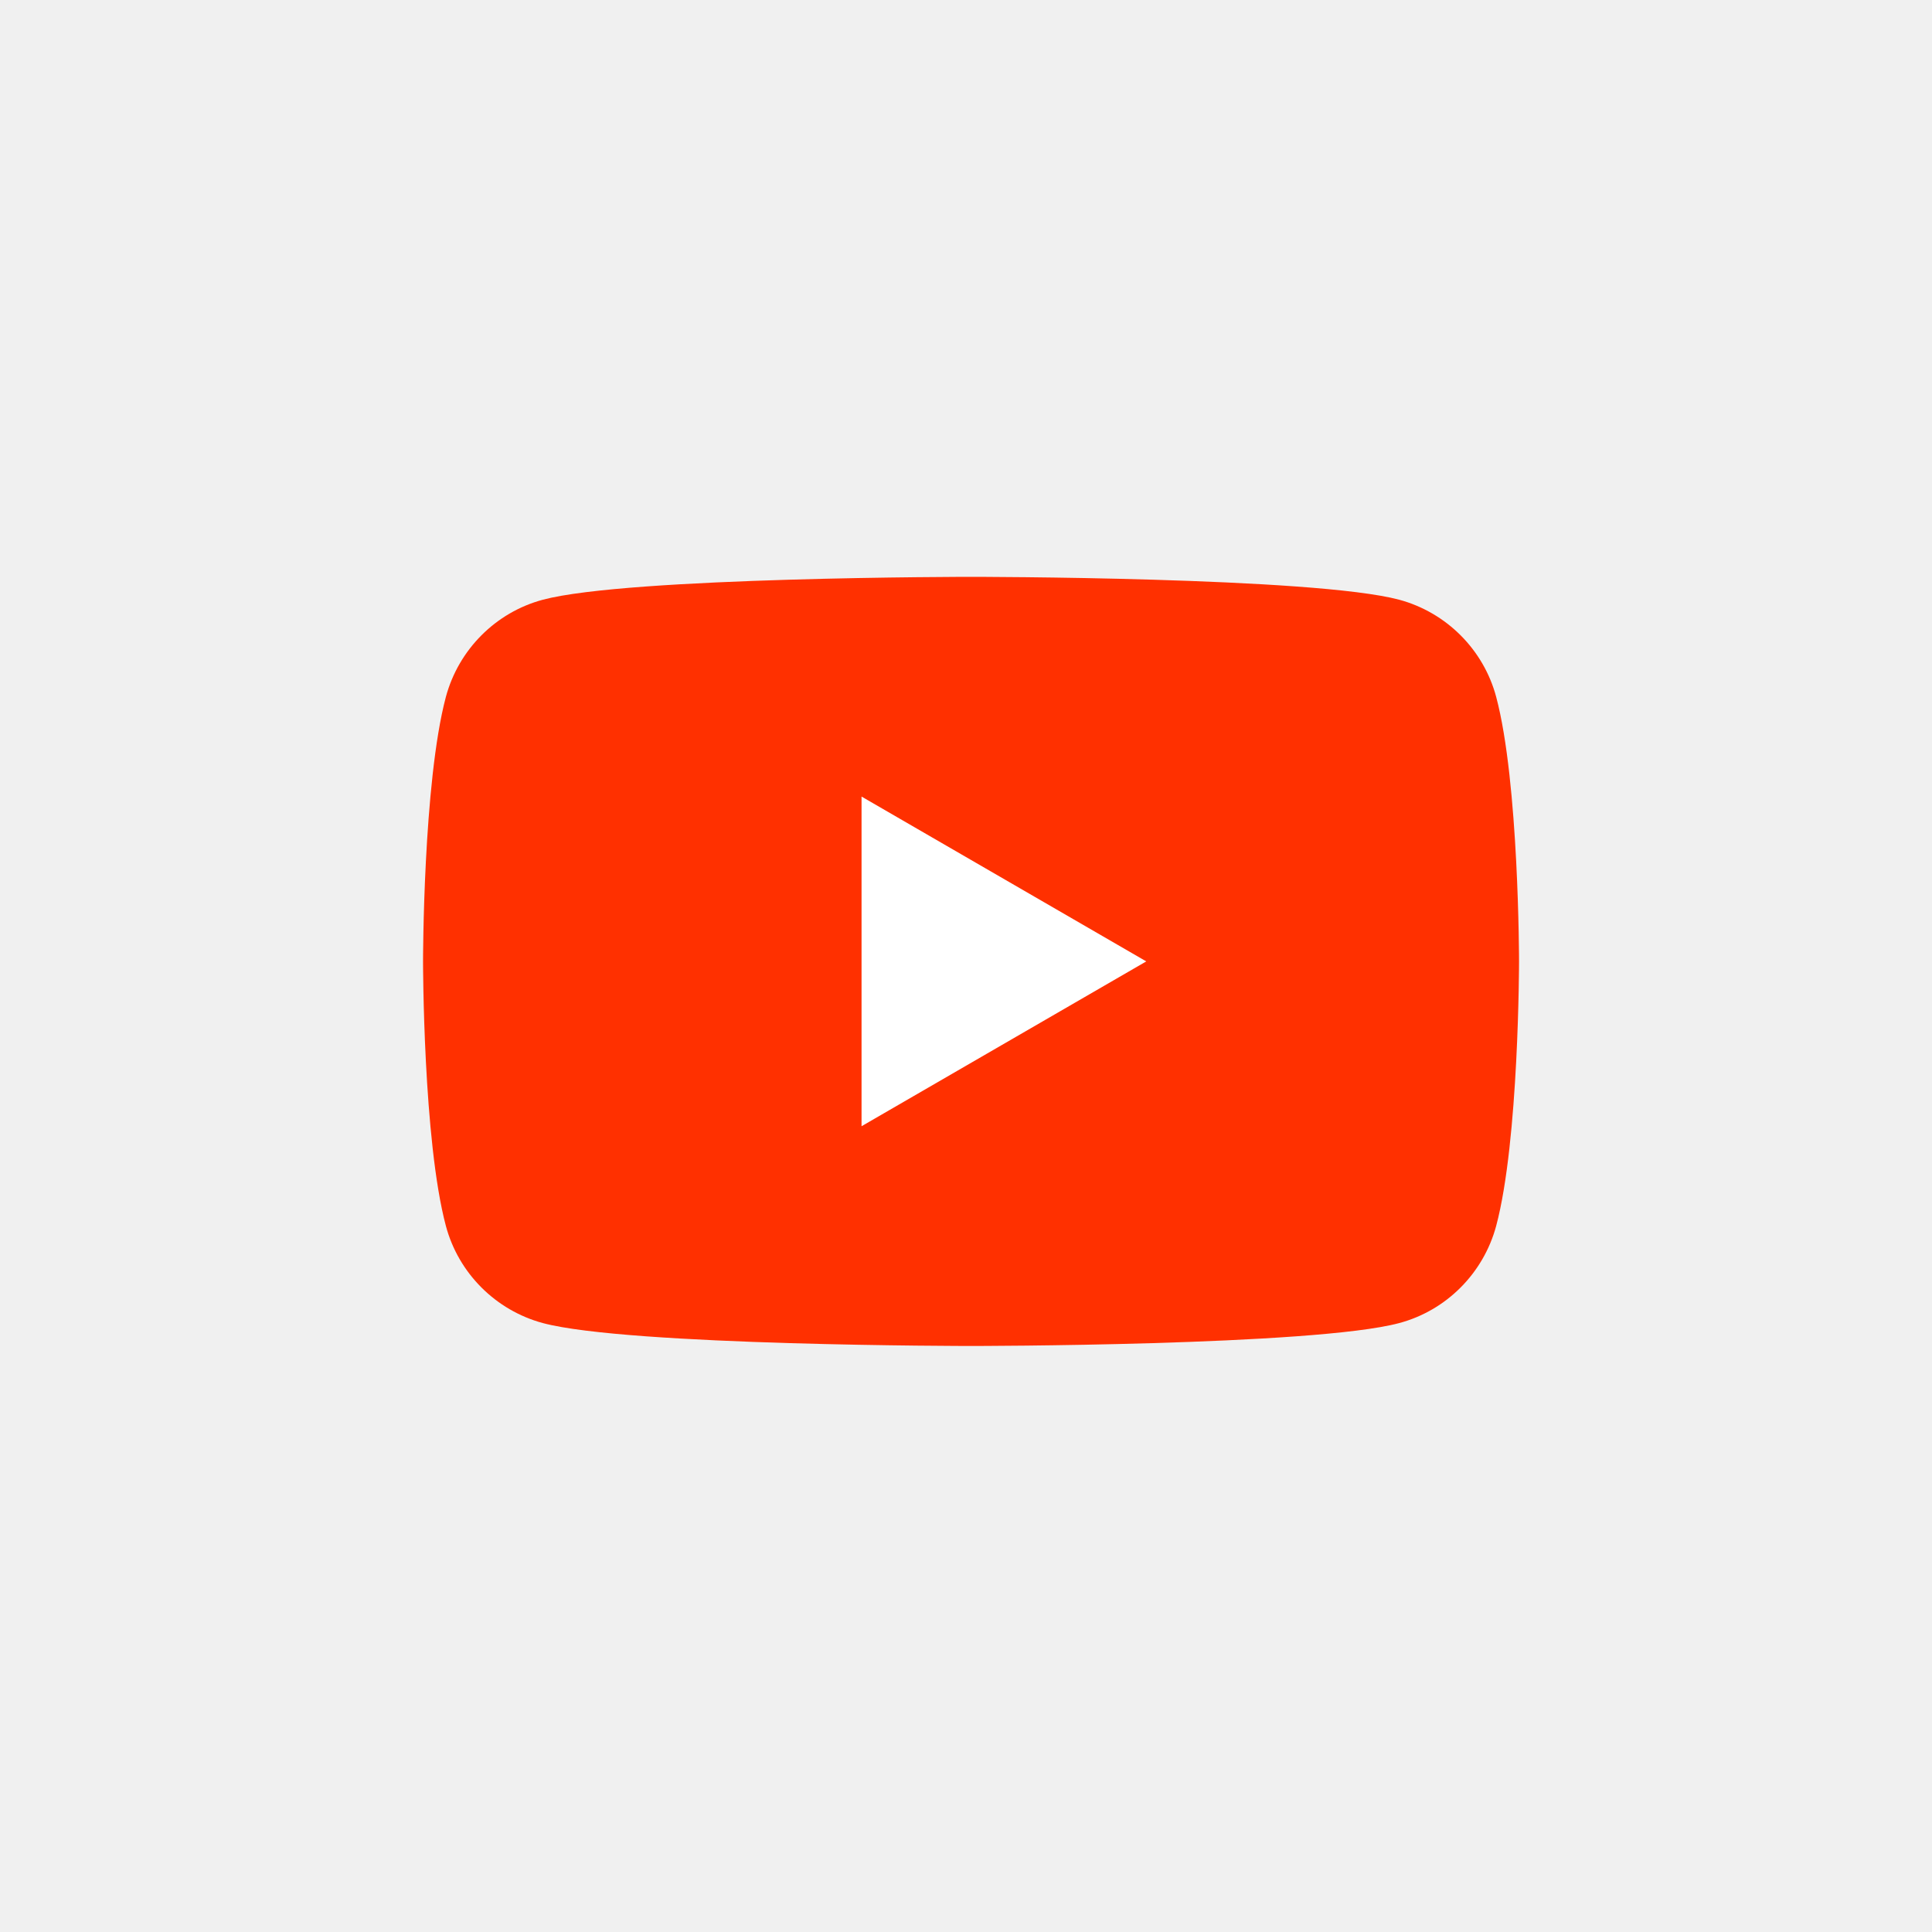
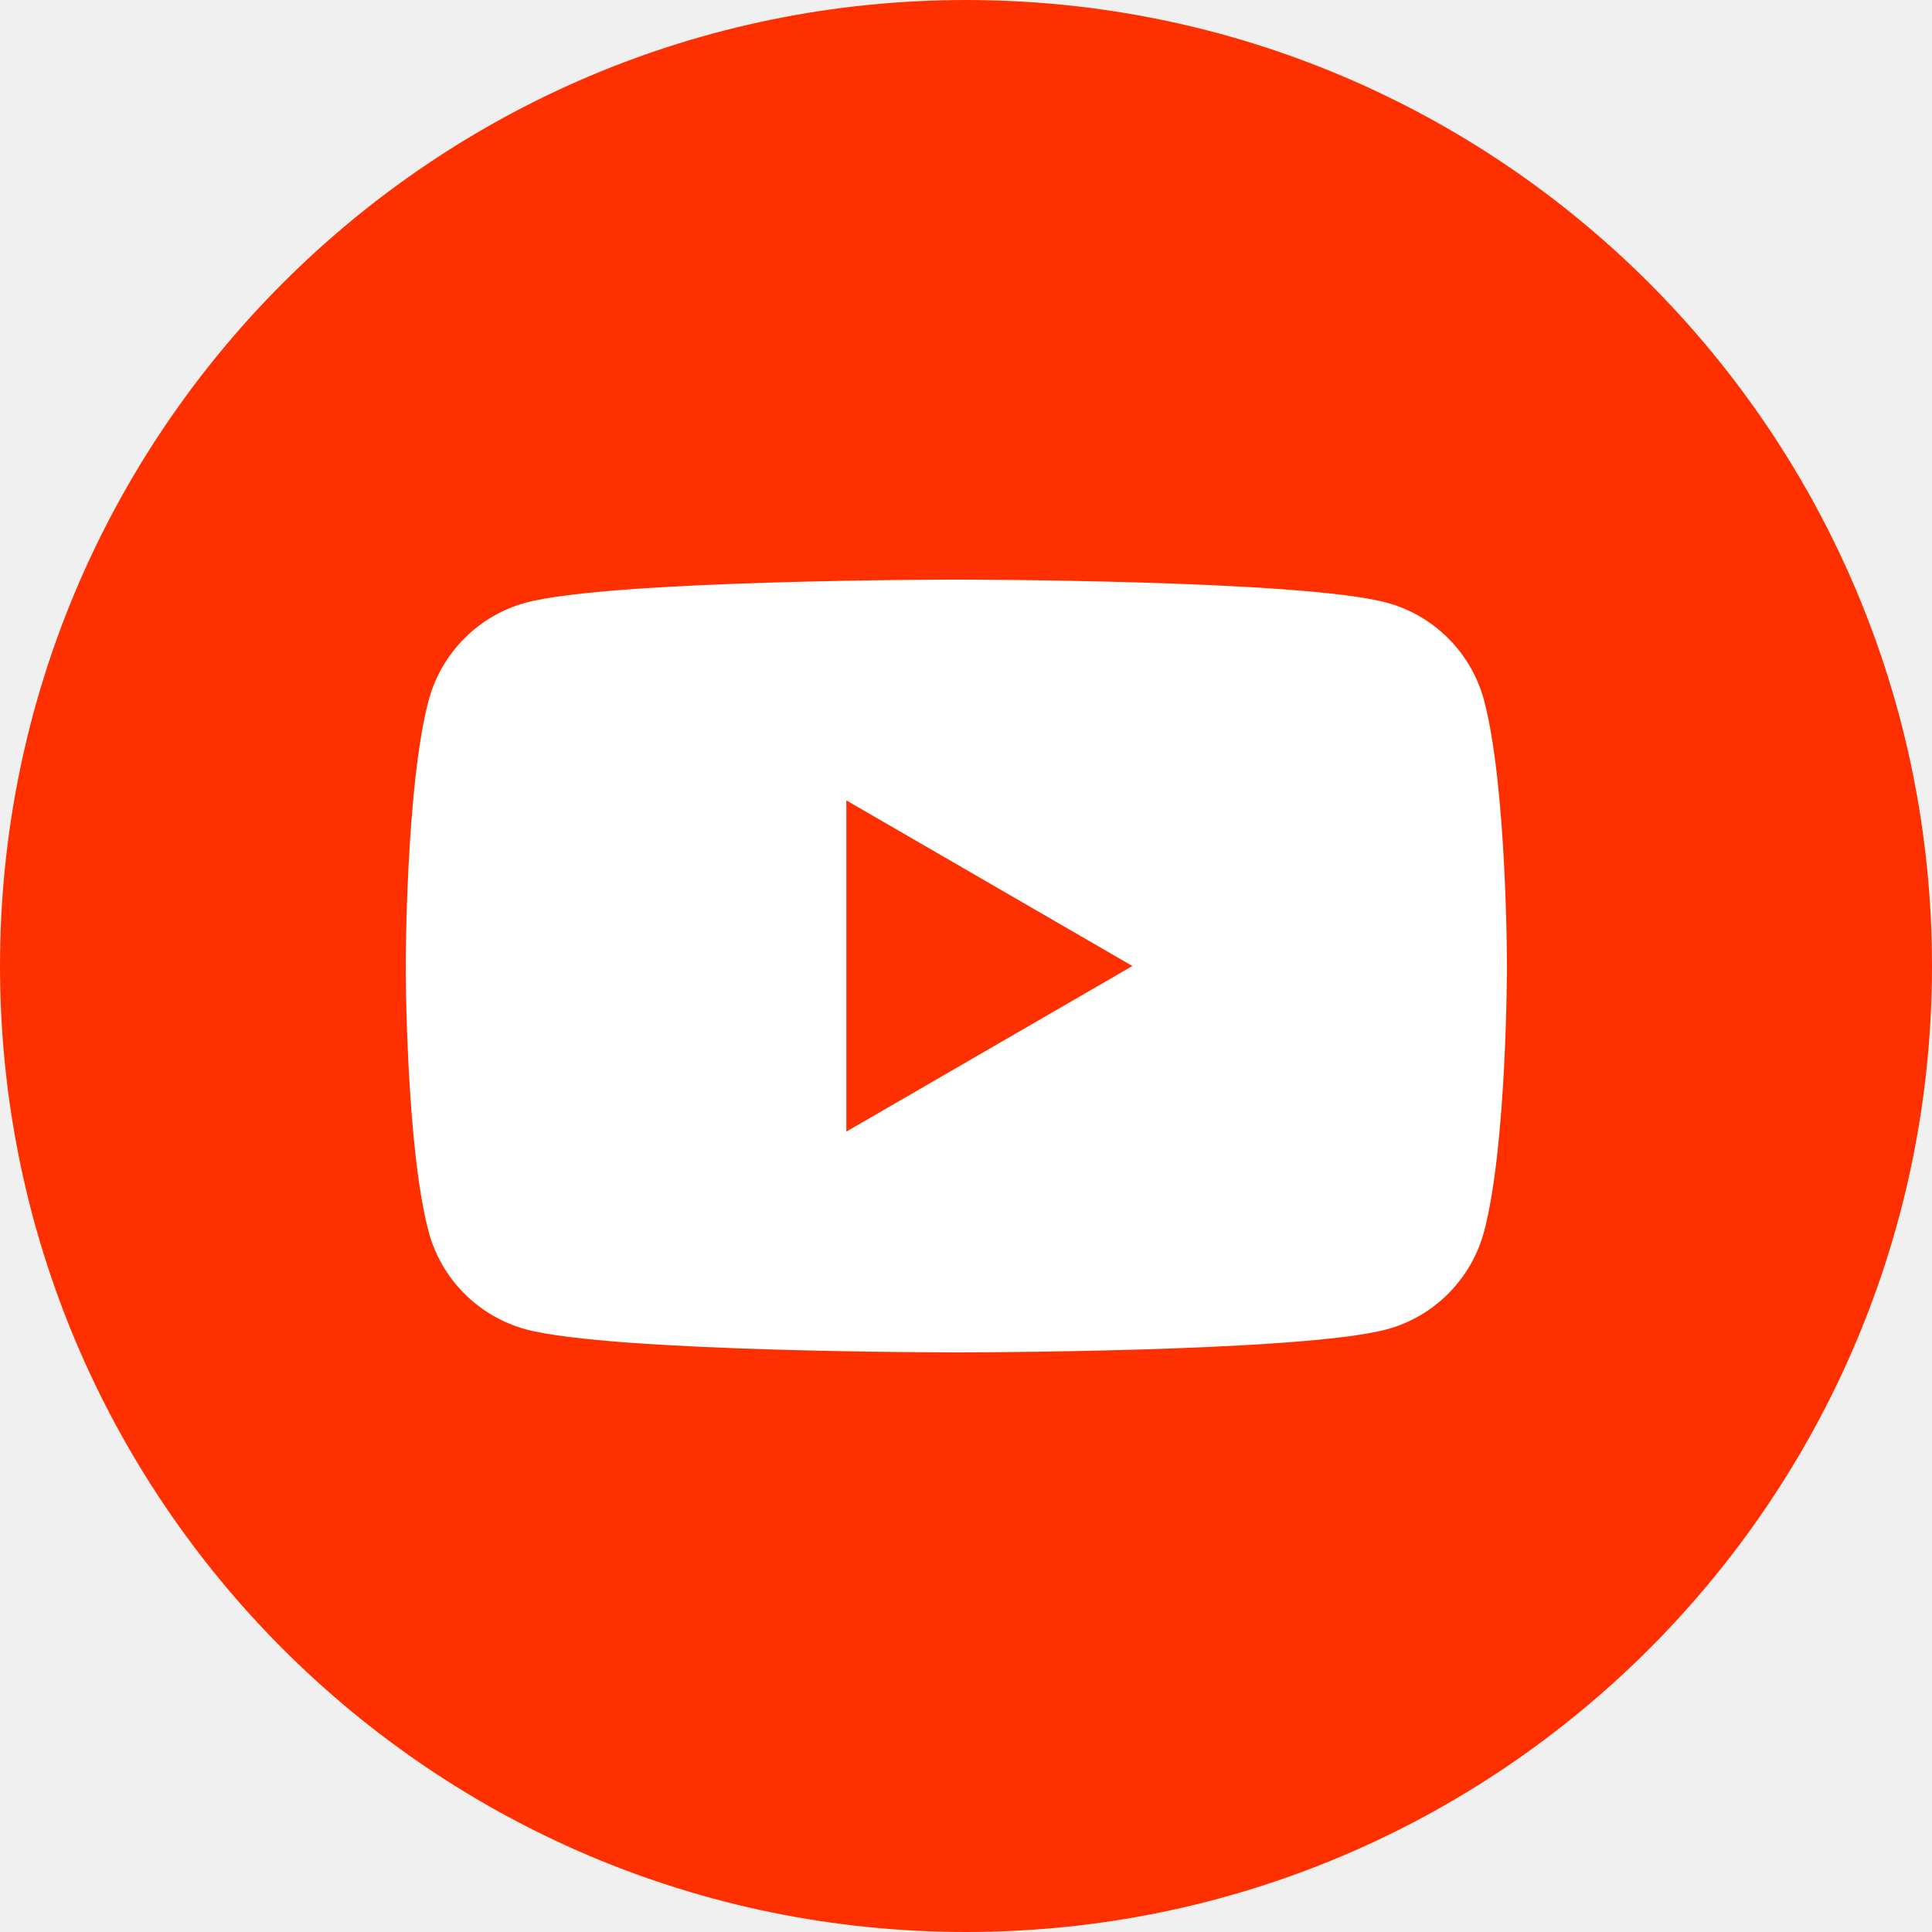
- <svg xmlns="http://www.w3.org/2000/svg" width="92" height="92" viewBox="0 0 92 92" fill="none">
-   <path d="M71.247 33.187C70.649 30.94 68.881 29.167 66.631 28.559C62.563 27.469 46.24 27.469 46.24 27.469C46.24 27.469 29.925 27.469 25.848 28.559C23.607 29.159 21.838 30.931 21.232 33.187C20.145 37.266 20.145 45.781 20.145 45.781C20.145 45.781 20.145 54.296 21.232 58.375C21.83 60.622 23.598 62.395 25.848 63.003C29.925 64.094 46.24 64.094 46.24 64.094C46.24 64.094 62.563 64.094 66.631 63.003C68.873 62.404 70.641 60.631 71.247 58.375C72.335 54.296 72.335 45.781 72.335 45.781C72.335 45.781 72.335 37.266 71.247 33.187Z" fill="#FF3000" />
-   <path d="M41.026 53.63L54.584 45.781L41.026 37.932V53.63Z" fill="white" />
+ <svg xmlns="http://www.w3.org/2000/svg" width="100" height="100" viewBox="0 0 100 100" fill="none">
+   <g clip-path="url(#clip0_508_44)">
+     <rect width="100" height="100" rx="50" fill="white" />
+     <path fill-rule="evenodd" clip-rule="evenodd" d="M100 0H0V100H100V0ZM76.812 36.245C76.159 33.791 74.228 31.855 71.77 31.191C67.327 30 49.5 30 49.5 30C49.5 30 31.682 30 27.23 31.191C24.781 31.846 22.85 33.782 22.188 36.245C21 40.7 21 50 21 50C21 50 21 59.3 22.188 63.755C22.841 66.209 24.772 68.145 27.23 68.809C31.682 70 49.5 70 49.5 70C49.5 70 67.327 70 71.77 68.809C74.219 68.154 76.15 66.218 76.812 63.755C78 59.3 78 50 78 50C78 50 78 40.7 76.812 36.245ZM43.806 58.573L58.613 50L43.806 41.427V58.573Z" fill="#FF3000" />
+   </g>
+   <defs>
+     <clipPath id="clip0_508_44">
+       <rect width="100" height="100" rx="50" fill="white" />
+     </clipPath>
+   </defs>
</svg>
